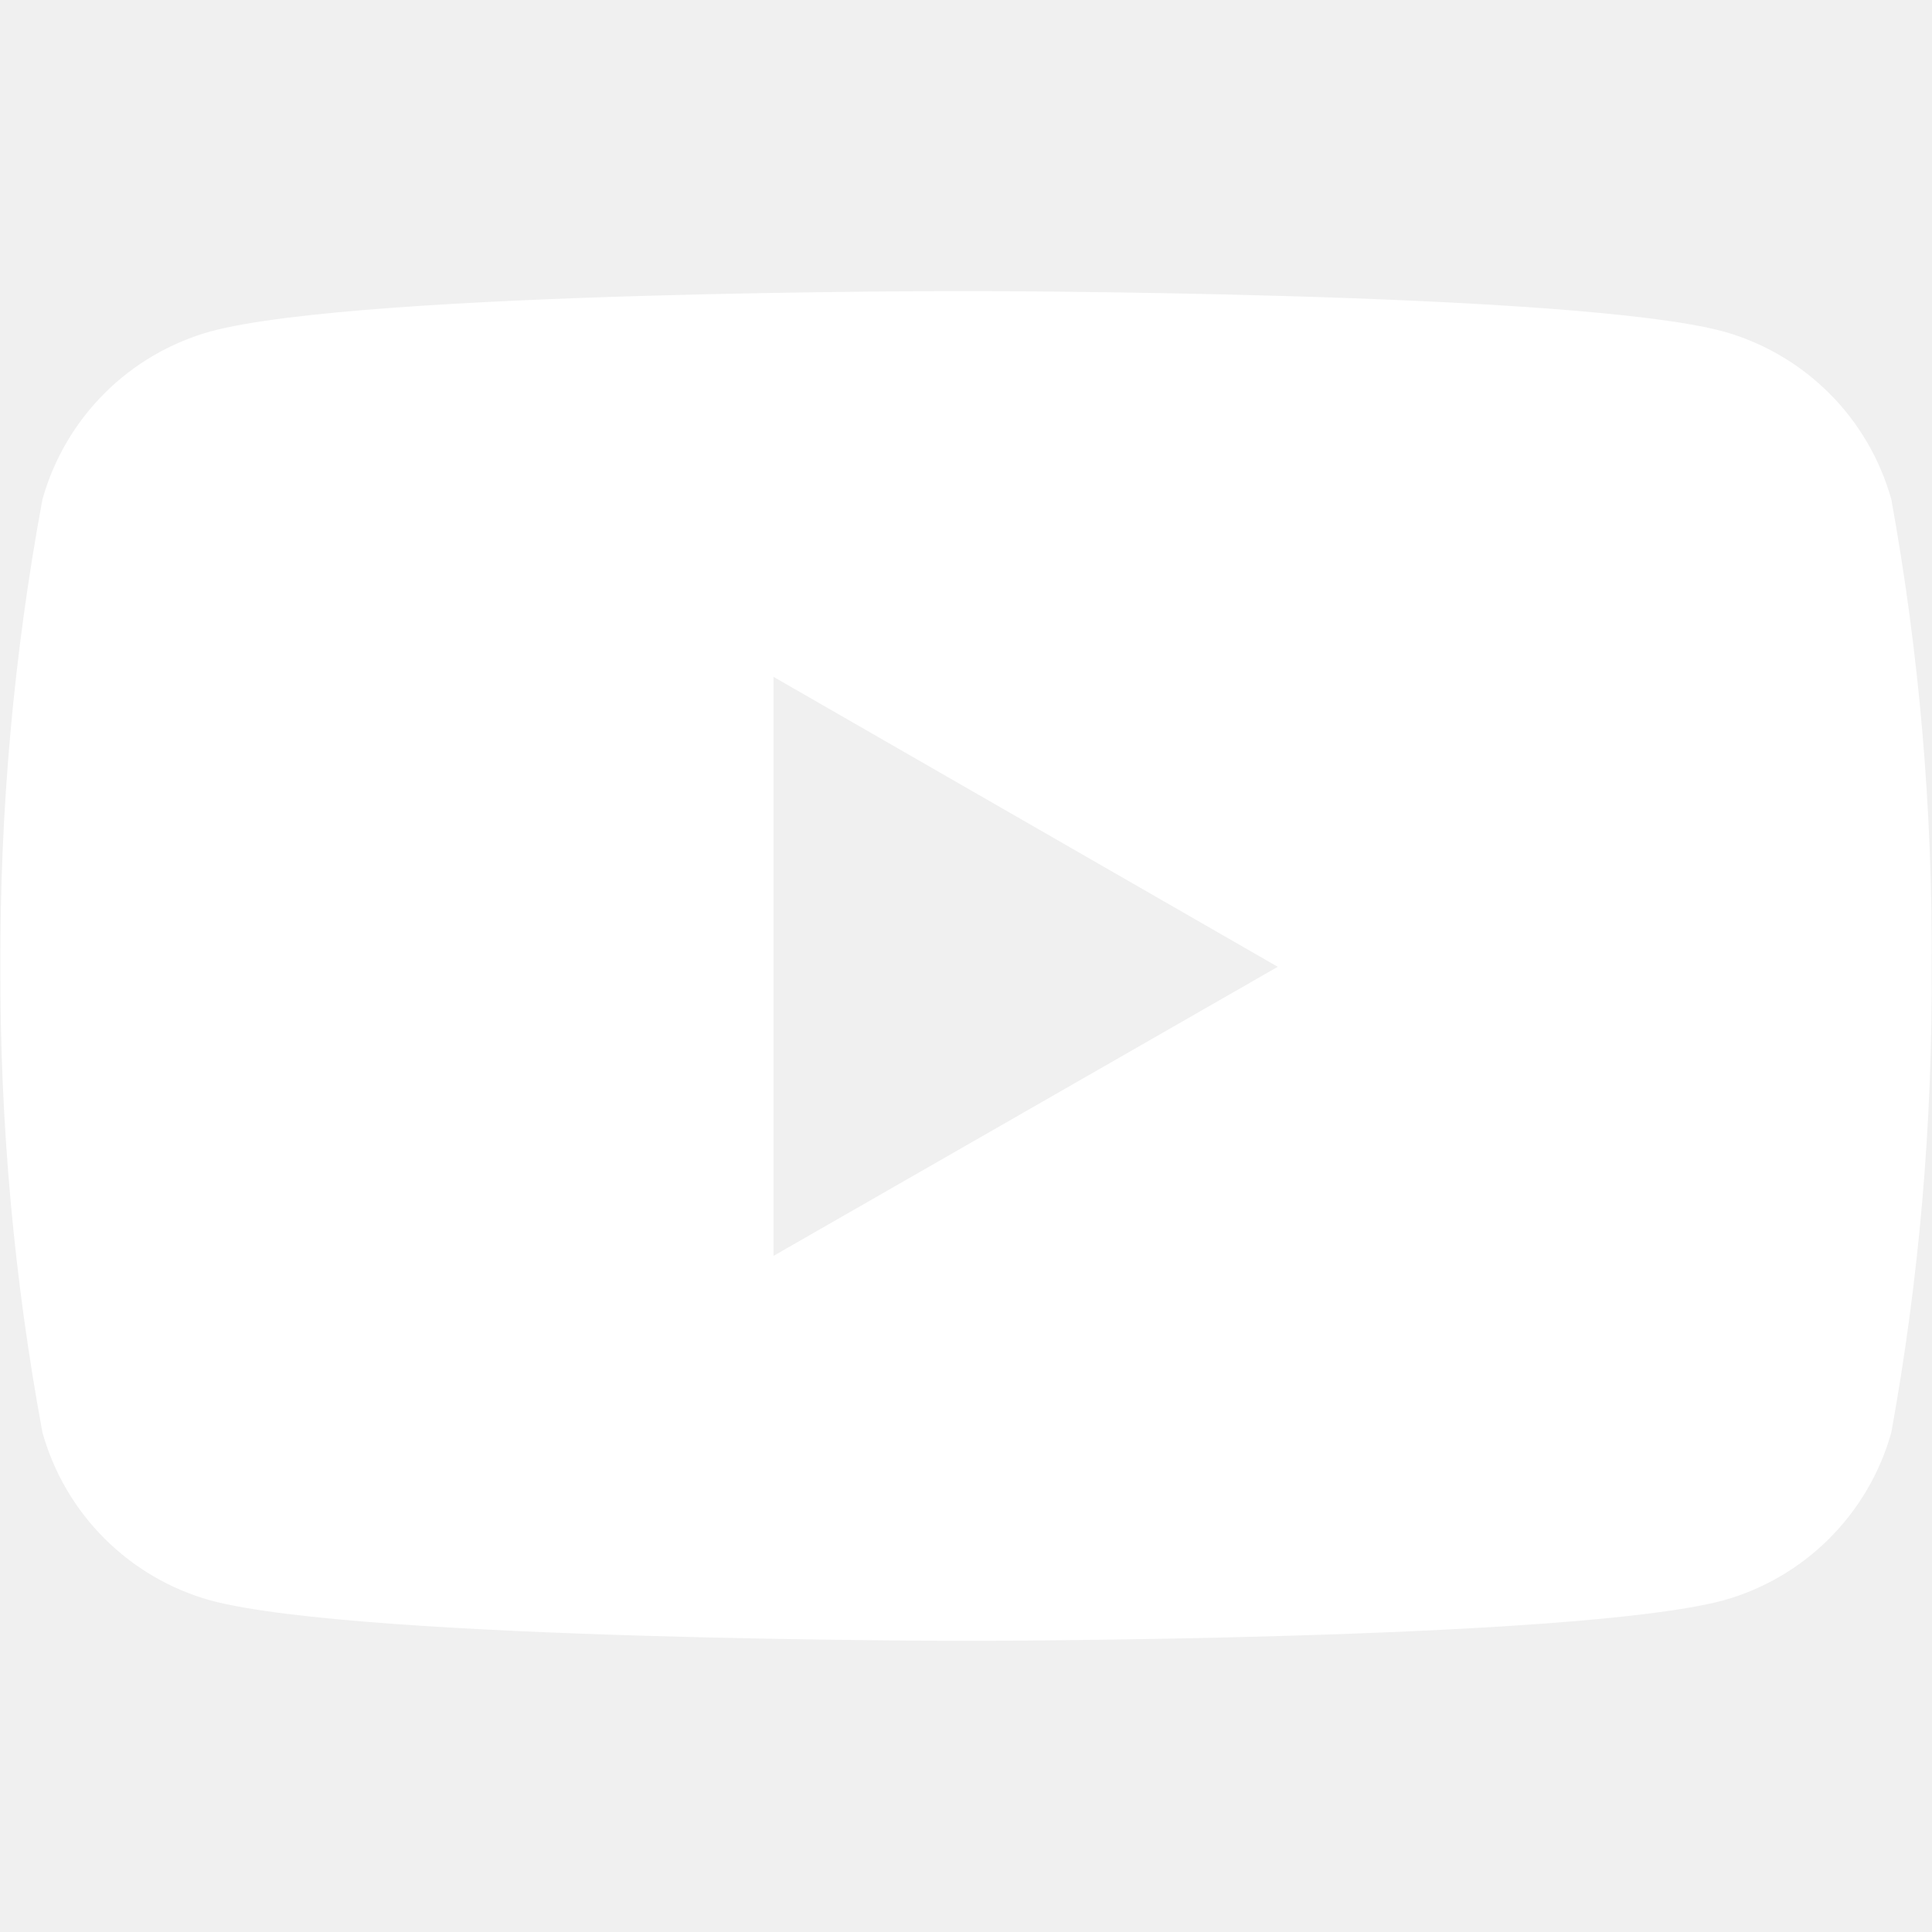
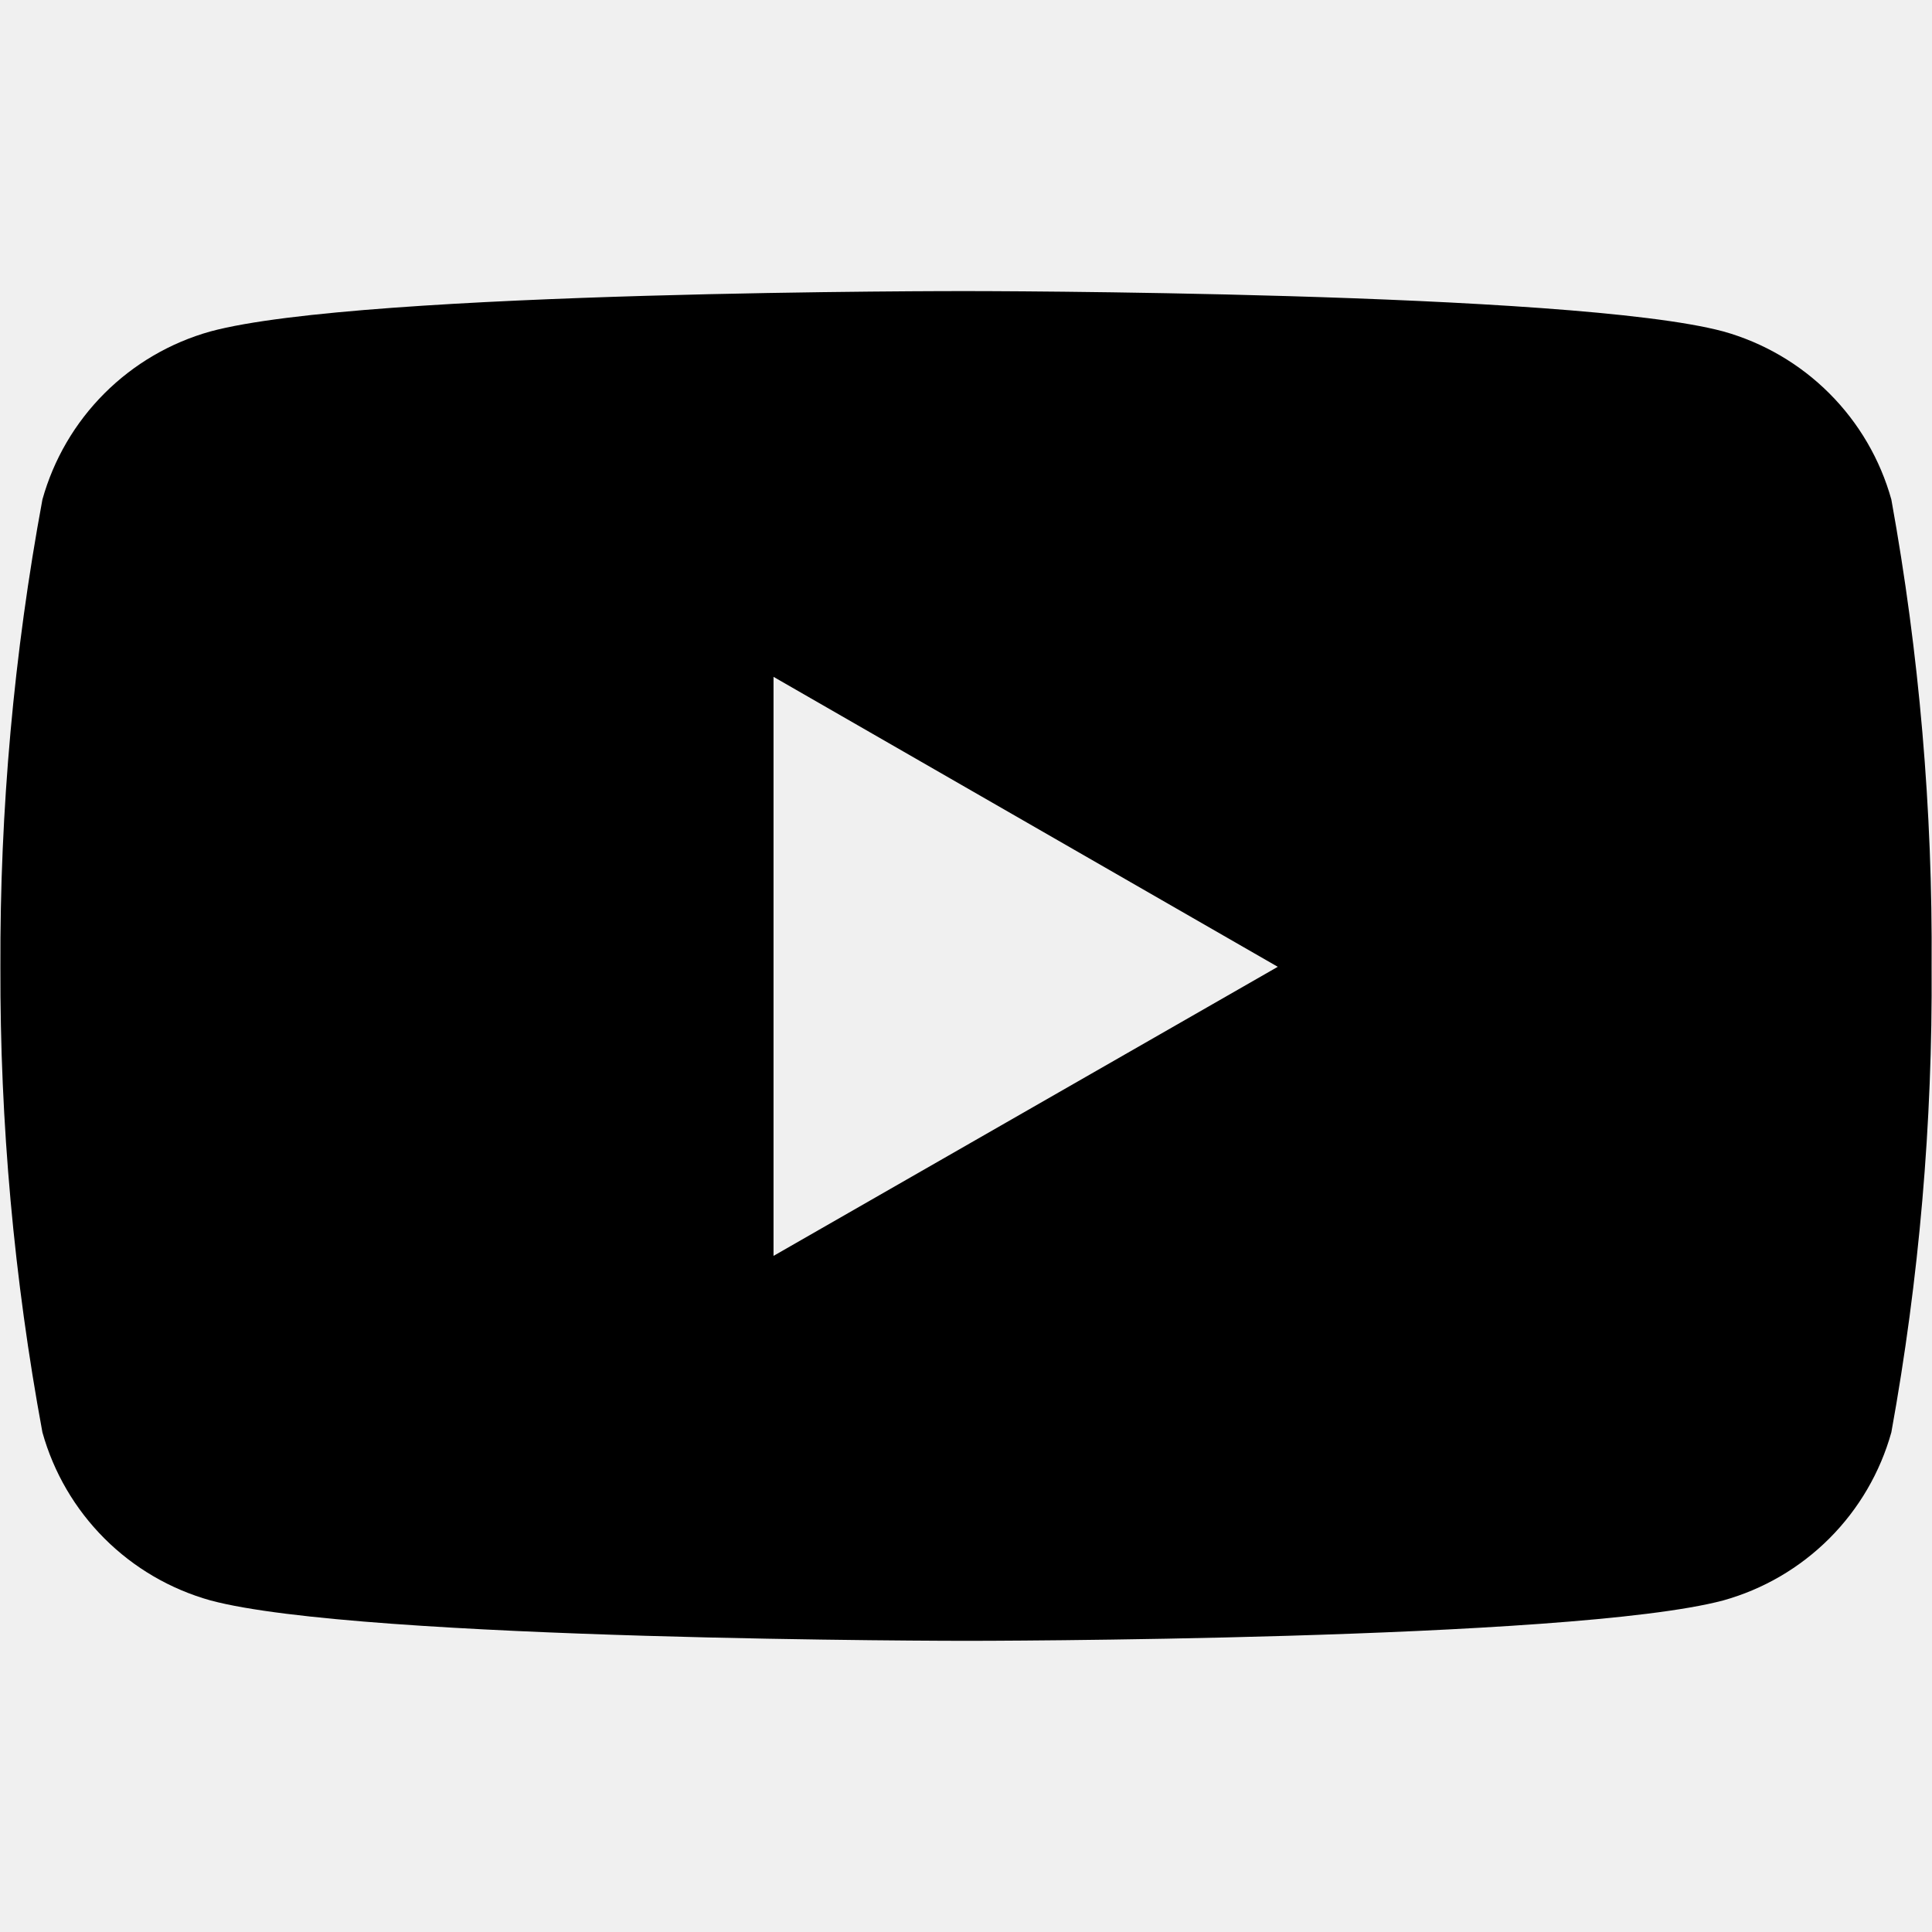
- <svg xmlns="http://www.w3.org/2000/svg" width="24" height="24" viewBox="0 0 24 24" fill="none">
-   <path d="M23.495 6.205C23.356 5.707 23.091 5.253 22.725 4.887C22.359 4.521 21.905 4.256 21.407 4.117C19.537 3.616 12.011 3.616 12.011 3.616C12.011 3.616 4.504 3.606 2.615 4.117C2.117 4.256 1.663 4.521 1.297 4.887C0.931 5.253 0.666 5.707 0.527 6.205C0.172 8.119 -0.002 10.063 0.005 12.01C-0.001 13.95 0.174 15.886 0.527 17.793C0.666 18.291 0.931 18.745 1.297 19.111C1.663 19.477 2.117 19.742 2.615 19.881C4.483 20.383 12.011 20.383 12.011 20.383C12.011 20.383 19.517 20.383 21.407 19.881C21.905 19.742 22.359 19.477 22.725 19.111C23.091 18.745 23.356 18.291 23.495 17.793C23.841 15.885 24.008 13.949 23.995 12.01C24.009 10.064 23.842 8.12 23.495 6.205ZM9.609 15.601V8.408L15.873 12.01L9.609 15.601Z" fill="white" />
+ <svg xmlns="http://www.w3.org/2000/svg" width="24" height="24" viewBox="0 0 24 24">
+   <path d="M23.495 6.205C23.356 5.707 23.091 5.253 22.725 4.887C22.359 4.521 21.905 4.256 21.407 4.117C19.537 3.616 12.011 3.616 12.011 3.616C12.011 3.616 4.504 3.606 2.615 4.117C2.117 4.256 1.663 4.521 1.297 4.887C0.931 5.253 0.666 5.707 0.527 6.205C0.172 8.119 -0.002 10.063 0.005 12.01C-0.001 13.95 0.174 15.886 0.527 17.793C0.666 18.291 0.931 18.745 1.297 19.111C1.663 19.477 2.117 19.742 2.615 19.881C4.483 20.383 12.011 20.383 12.011 20.383C12.011 20.383 19.517 20.383 21.407 19.881C21.905 19.742 22.359 19.477 22.725 19.111C23.091 18.745 23.356 18.291 23.495 17.793C23.841 15.885 24.008 13.949 23.995 12.01C24.009 10.064 23.842 8.12 23.495 6.205ZM9.609 15.601V8.408L15.873 12.01L9.609 15.601Z" />
</svg>
